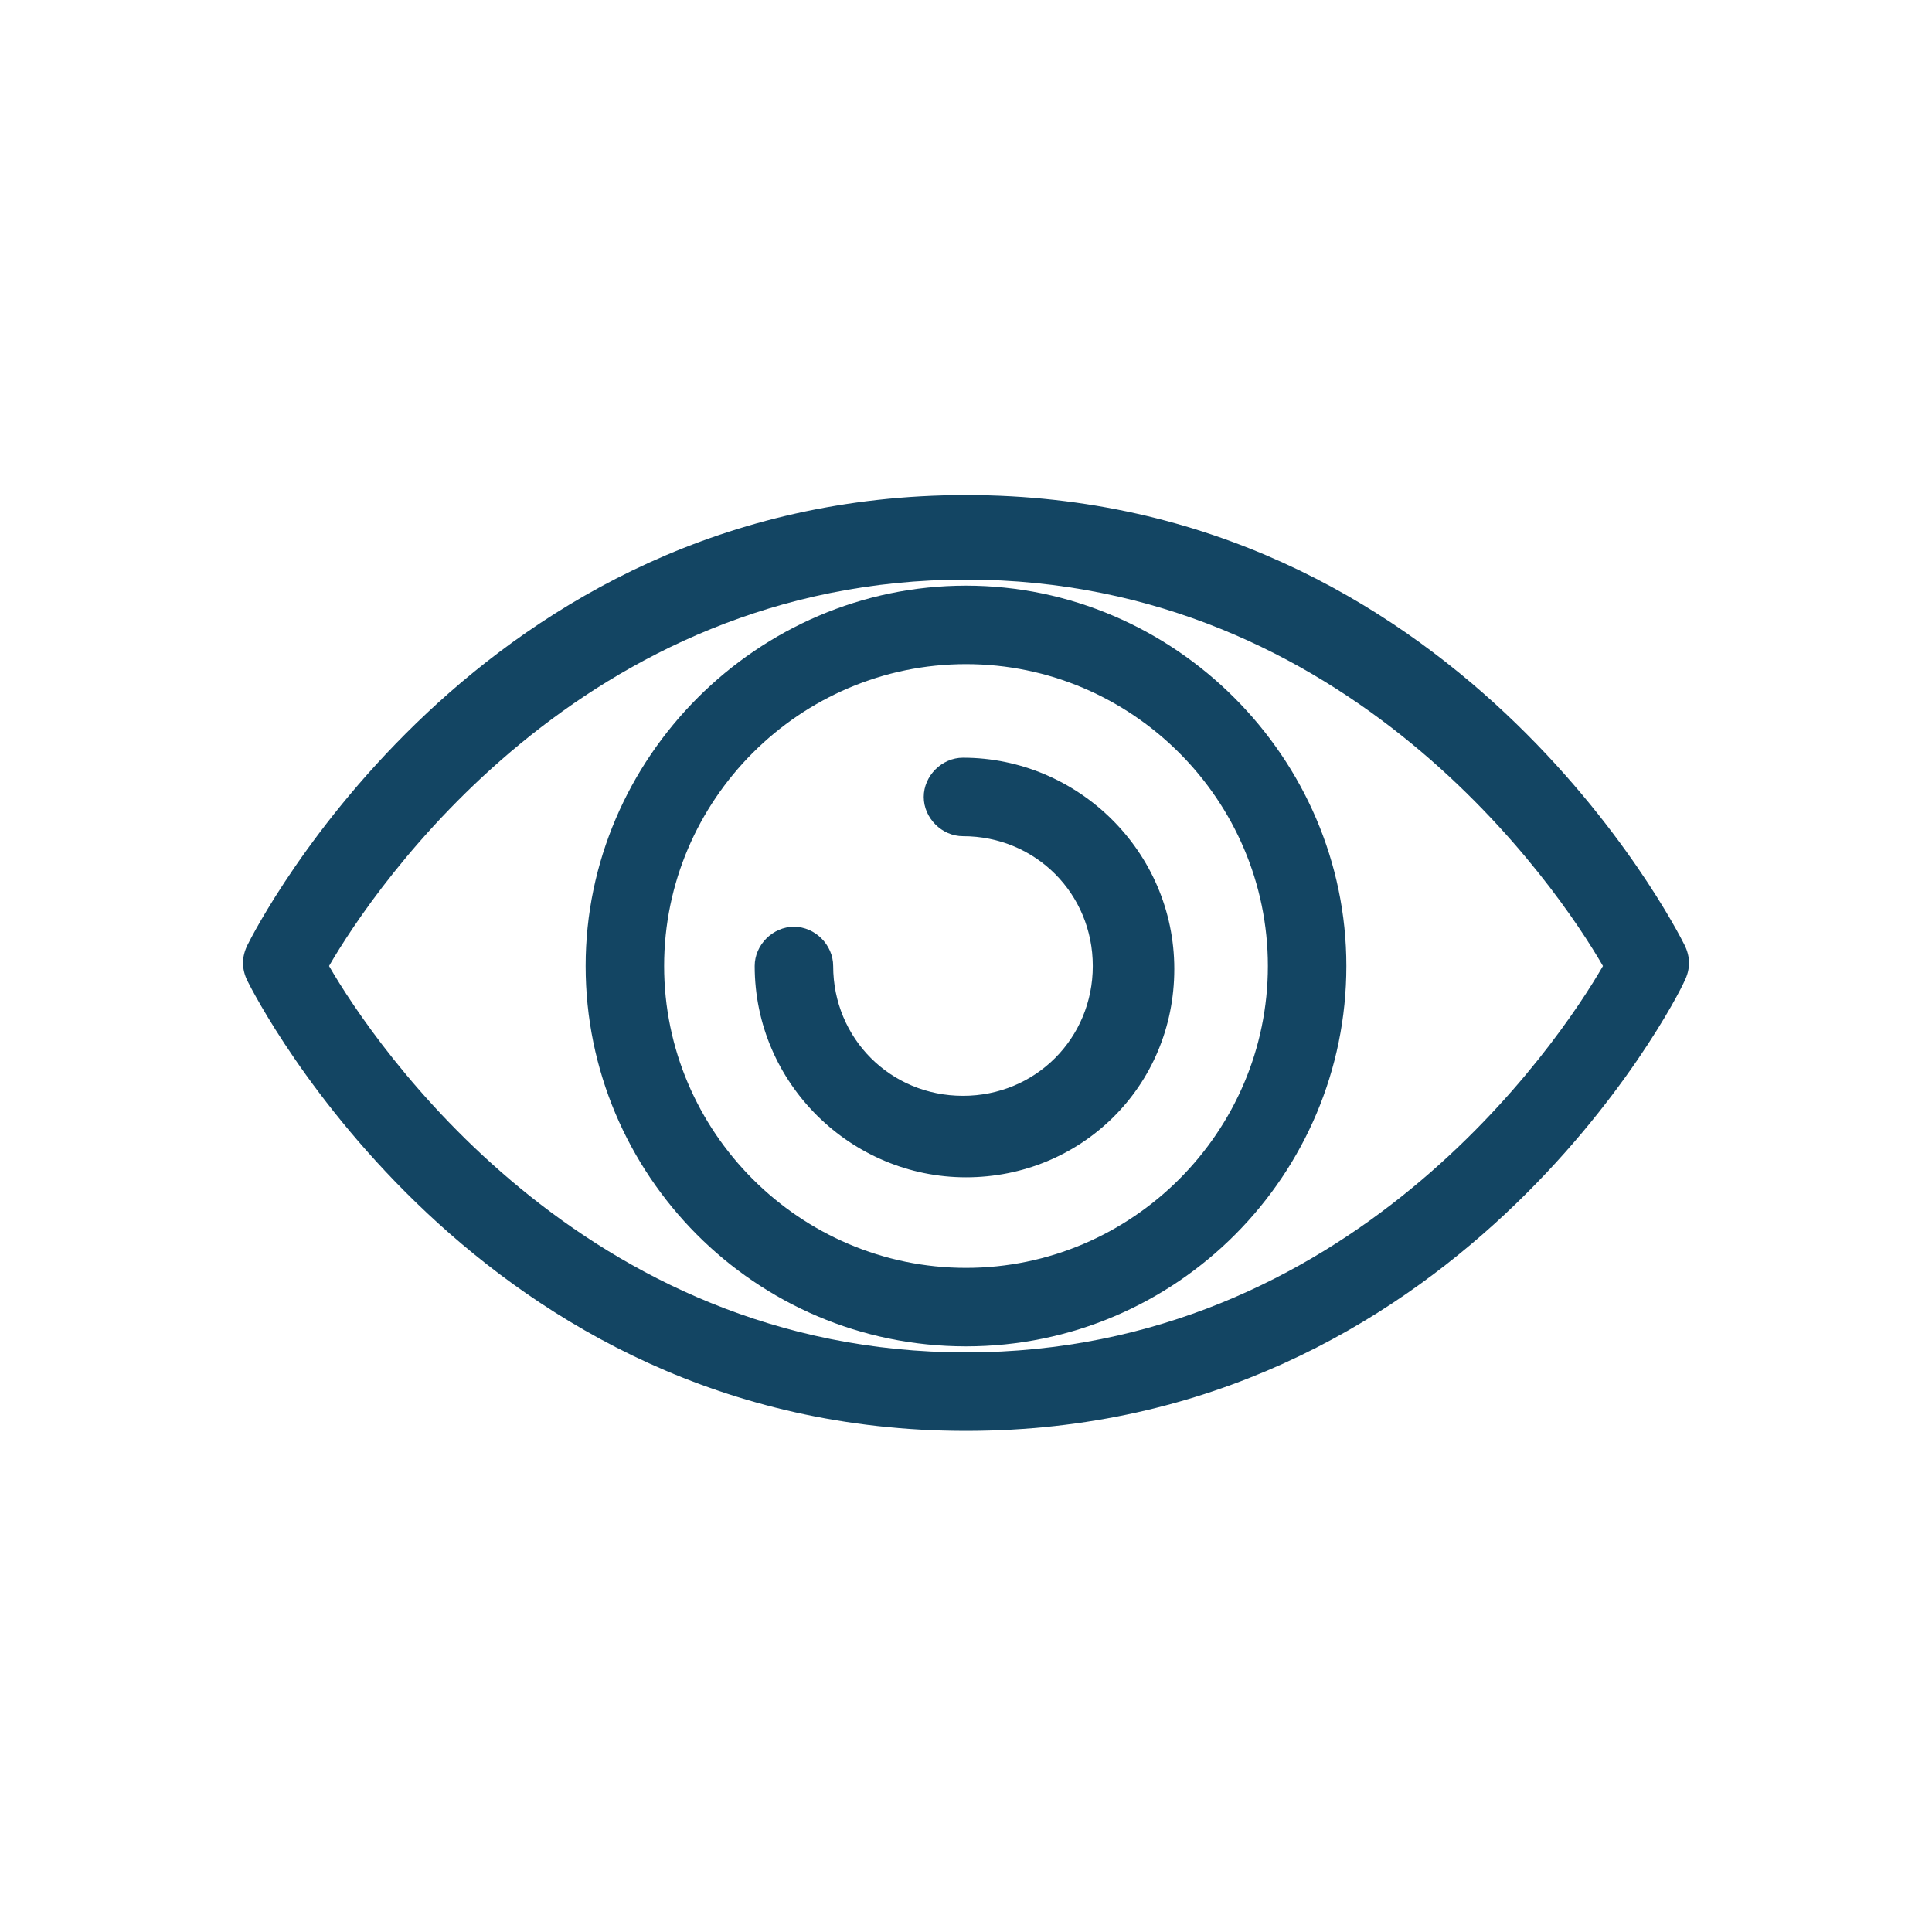
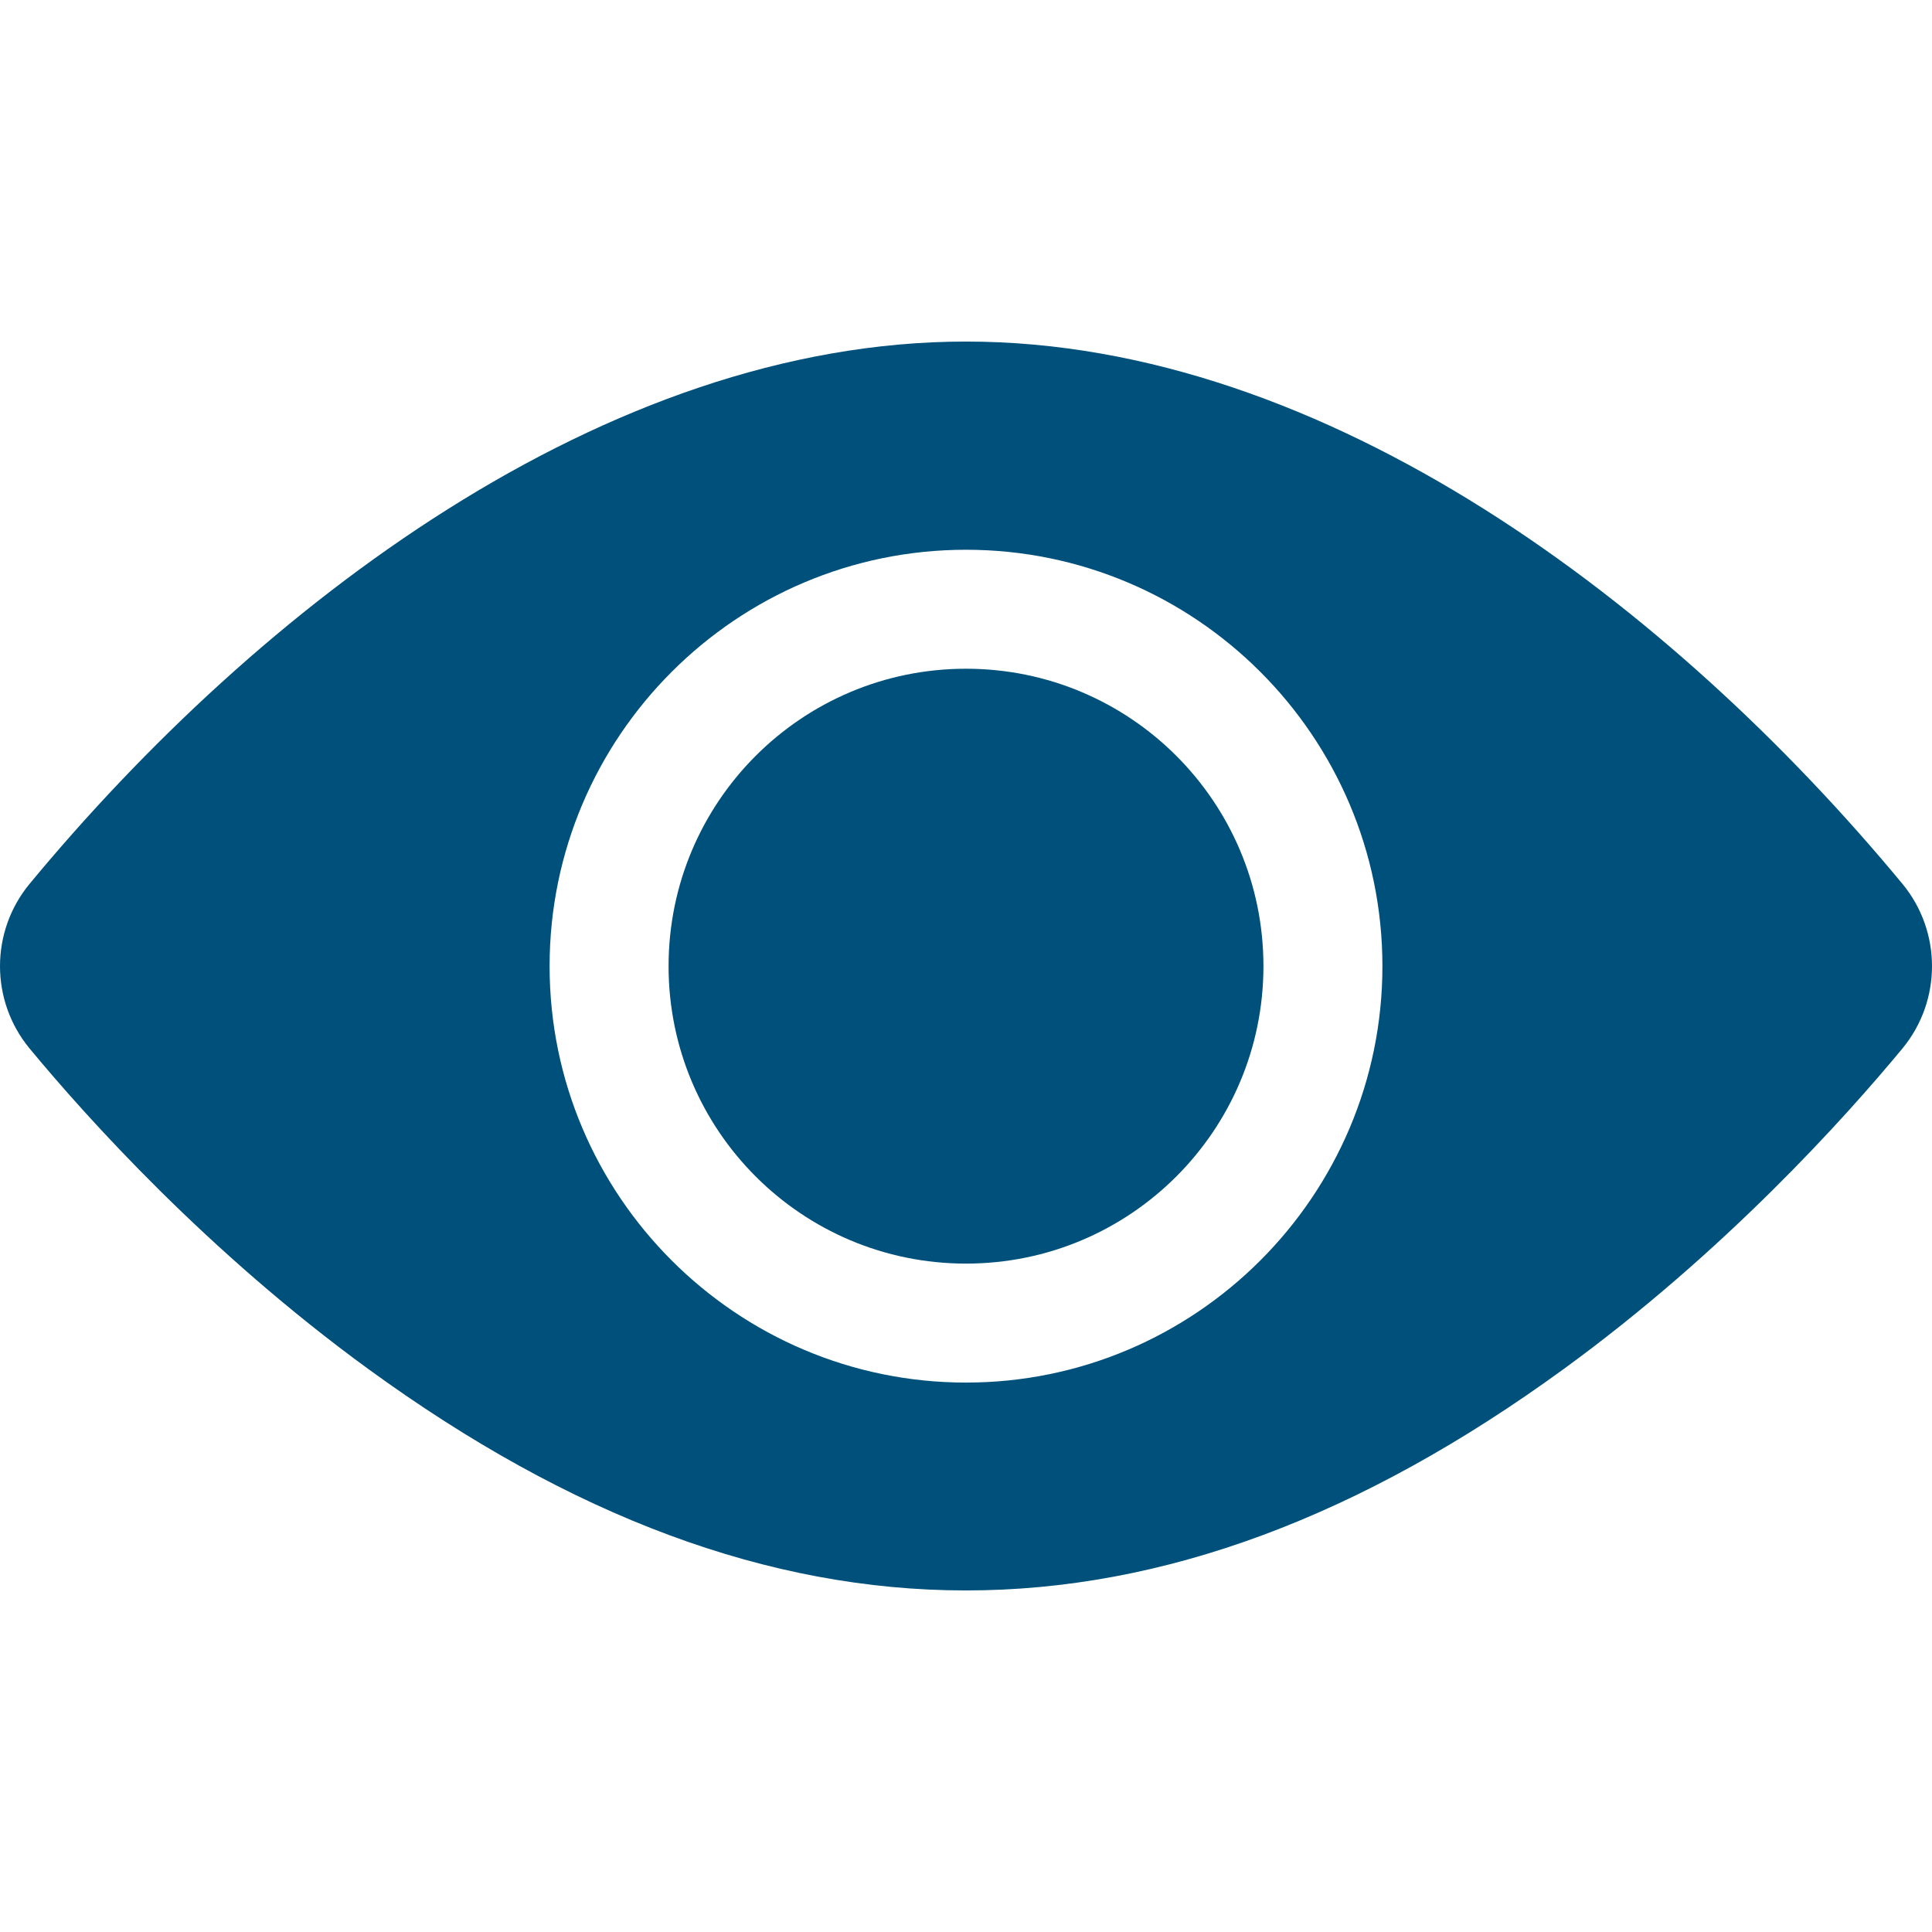
- <svg xmlns="http://www.w3.org/2000/svg" id="Layer_1" style="enable-background:new 0 0 64 64;" version="1.1" viewBox="0 0 64 64" xml:space="preserve">
-   <style type="text/css">
- 	.st0{fill:#134563;}
- </style>
+ <svg xmlns="http://www.w3.org/2000/svg" version="1.1" width="512" height="512" x="0" y="0" viewBox="0 0 519.643 519.643" style="enable-background:new 0 0 512 512" xml:space="preserve" class="">
  <g>
-     <g id="Icon-Eye" transform="translate(278, 484)">
-       <path class="st0" d="M-246-436.6c-16.2,0-23.5-14.3-23.8-14.9c-0.2-0.4-0.2-0.8,0-1.2c0.3-0.6,7.6-14.9,23.8-14.9     s23.5,14.3,23.8,14.9c0.2,0.4,0.2,0.8,0,1.2C-222.5-450.8-229.8-436.6-246-436.6L-246-436.6z M-267.1-452     c1.5,2.6,8.4,12.8,21.1,12.8c12.7,0,19.6-10.2,21.1-12.8c-1.5-2.6-8.4-12.8-21.1-12.8C-258.7-464.8-265.6-454.6-267.1-452     L-267.1-452z" id="Fill-174" />
-       <path class="st0" d="M-246-439.4c-7,0-12.6-5.7-12.6-12.6s5.7-12.6,12.6-12.6s12.6,5.7,12.6,12.6     S-239-439.4-246-439.4L-246-439.4z M-246-462c-5.5,0-10,4.5-10,10s4.5,10,10,10s10-4.5,10-10S-240.5-462-246-462L-246-462z" id="Fill-175" />
-       <path class="st0" d="M-246-445c-3.8,0-7-3.1-7-7c0-0.7,0.6-1.3,1.3-1.3c0.7,0,1.3,0.6,1.3,1.3     c0,2.4,1.9,4.3,4.3,4.3s4.3-1.9,4.3-4.3s-1.9-4.3-4.3-4.3c-0.7,0-1.3-0.6-1.3-1.3c0-0.7,0.6-1.3,1.3-1.3c3.8,0,7,3.1,7,7     S-242.2-445-246-445" id="Fill-176" />
-     </g>
+     <circle cx="259.823" cy="259.866" r="80" fill="#00507c" data-original="#000000" class="" />
+     <path d="m511.673 237.706c-61.494-74.31-154.579-145.84-251.85-145.84-97.29 0-190.397 71.58-251.85 145.84-10.63 12.84-10.63 31.48 0 44.32 15.45 18.67 47.84 54.71 91.1 86.2 108.949 79.312 212.311 79.487 321.5 0 43.26-31.49 75.65-67.53 91.1-86.2 10.599-12.815 10.654-31.438 0-44.32zm-251.85-89.84c61.76 0 112 50.24 112 112s-50.24 112-112 112-112-50.24-112-112 50.24-112 112-112z" fill="#00507c" data-original="#000000" class="" />
  </g>
</svg>
